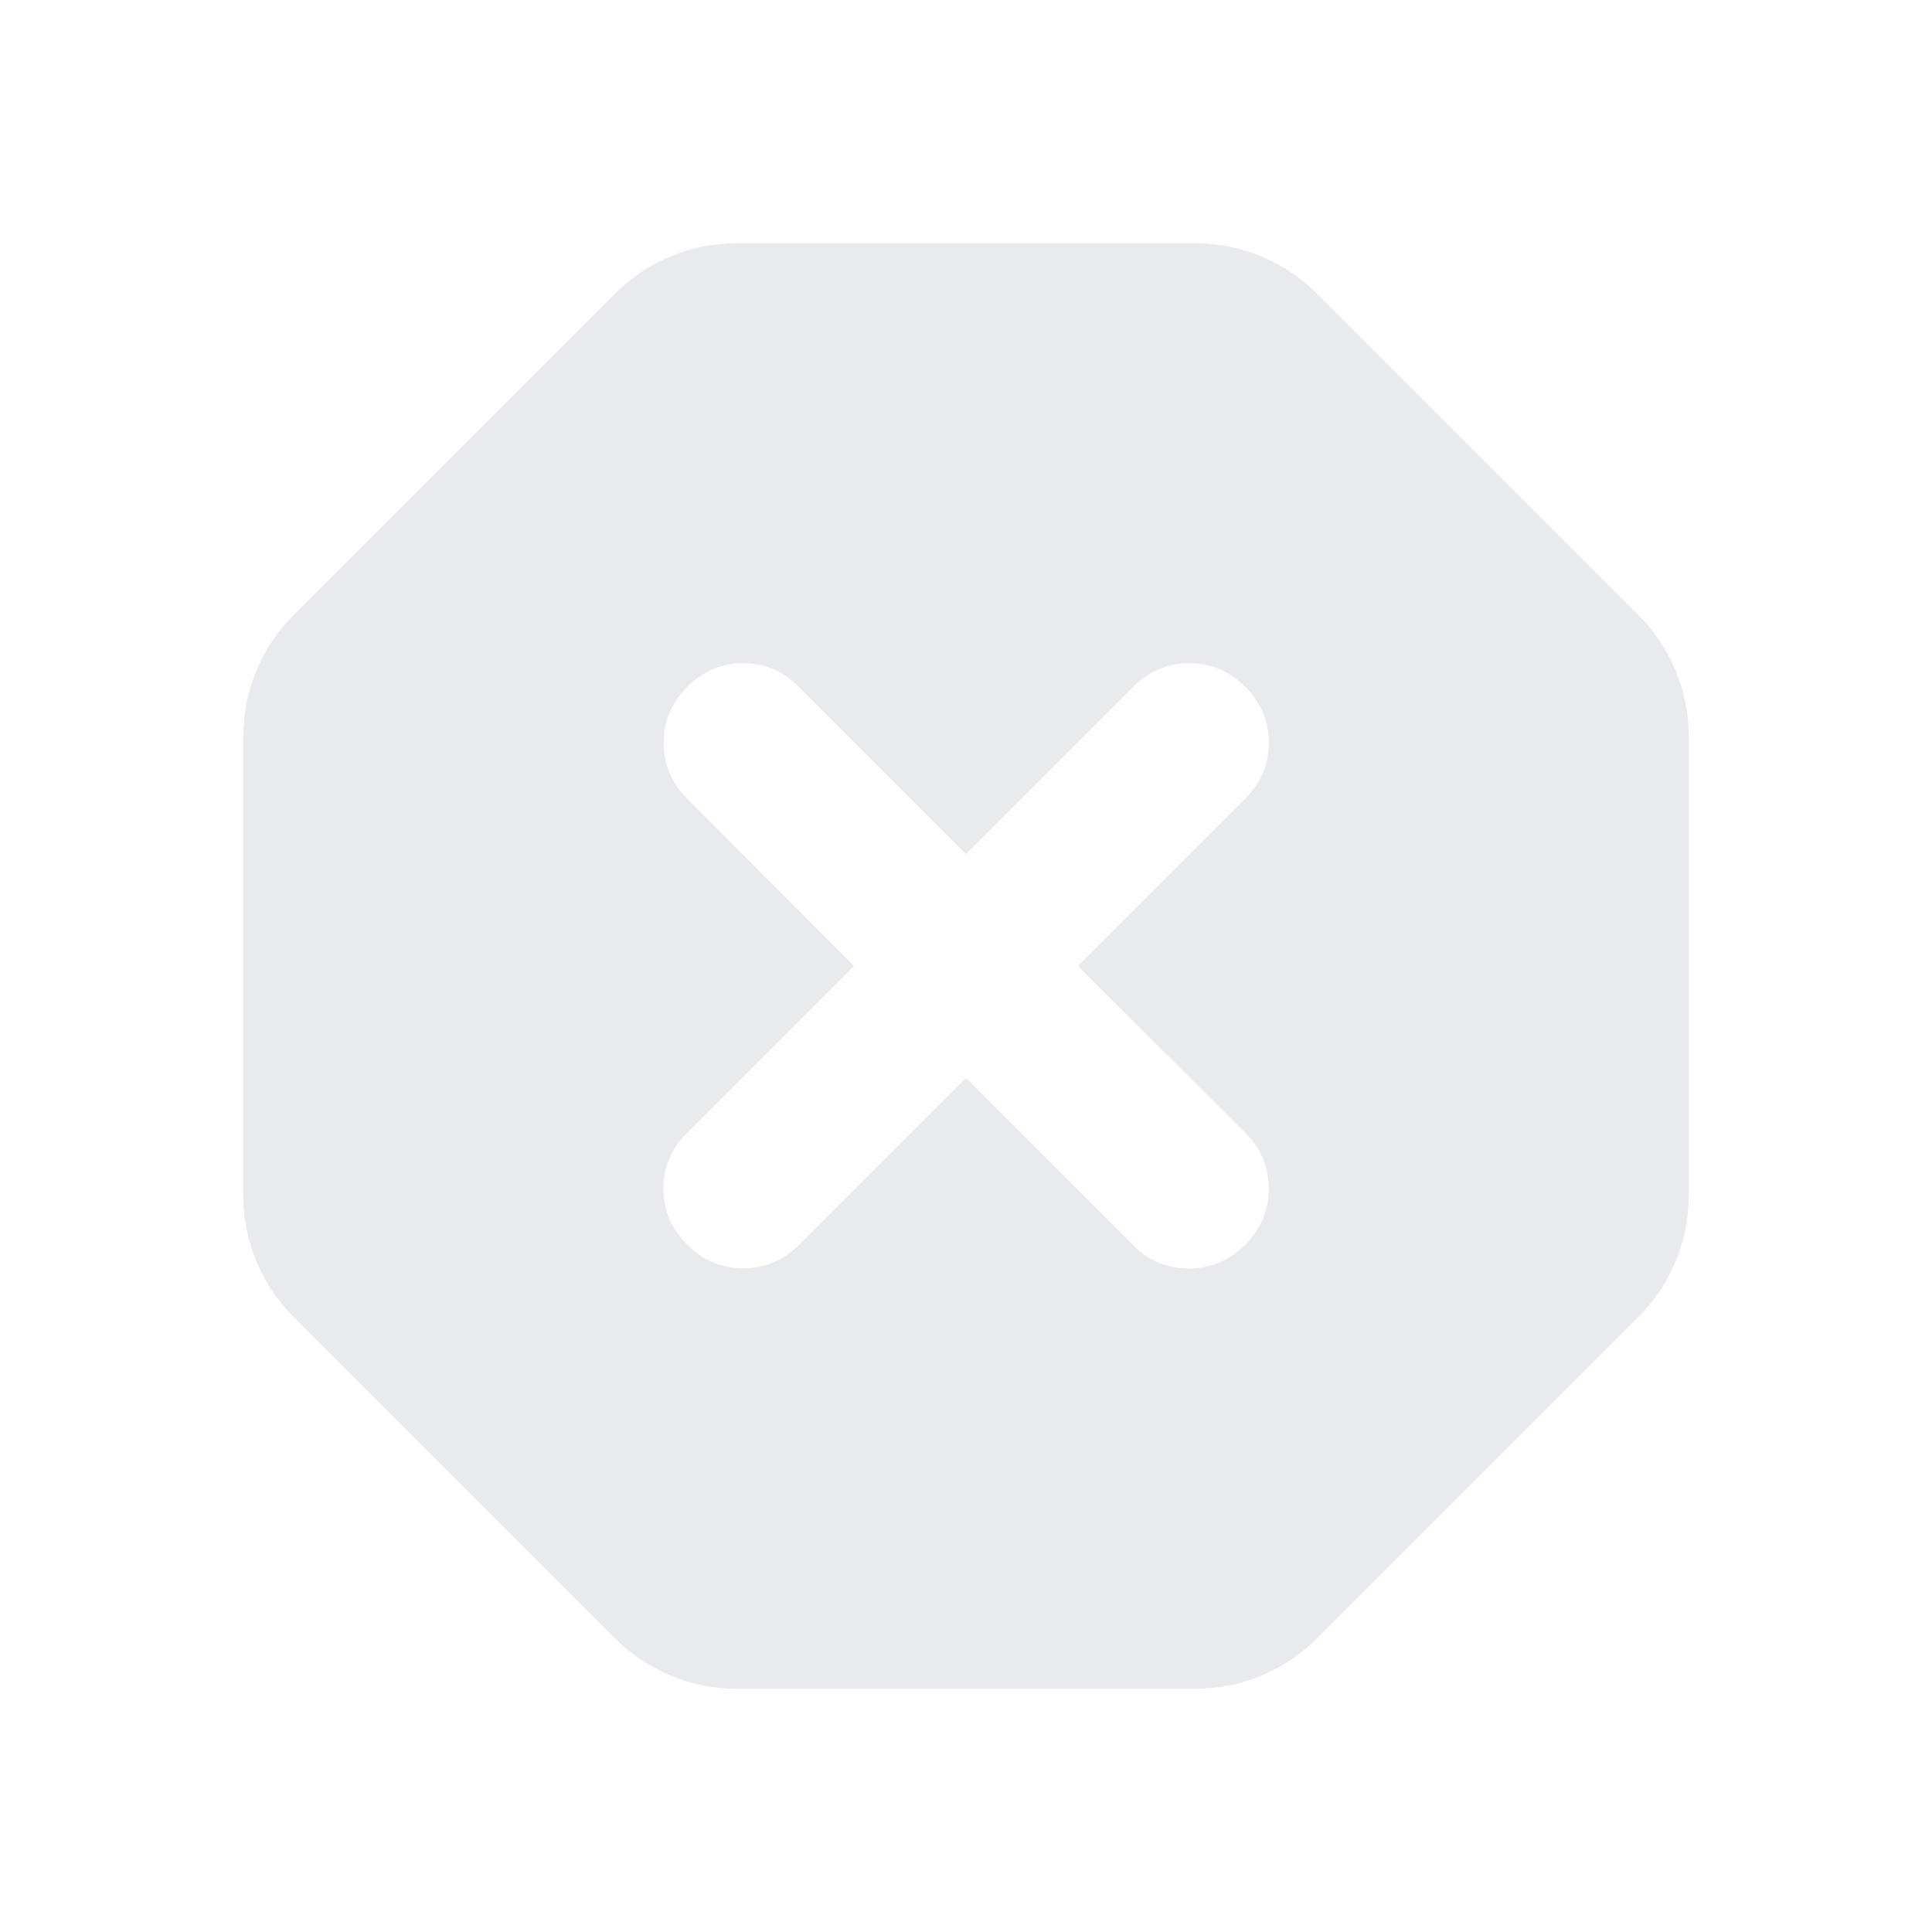
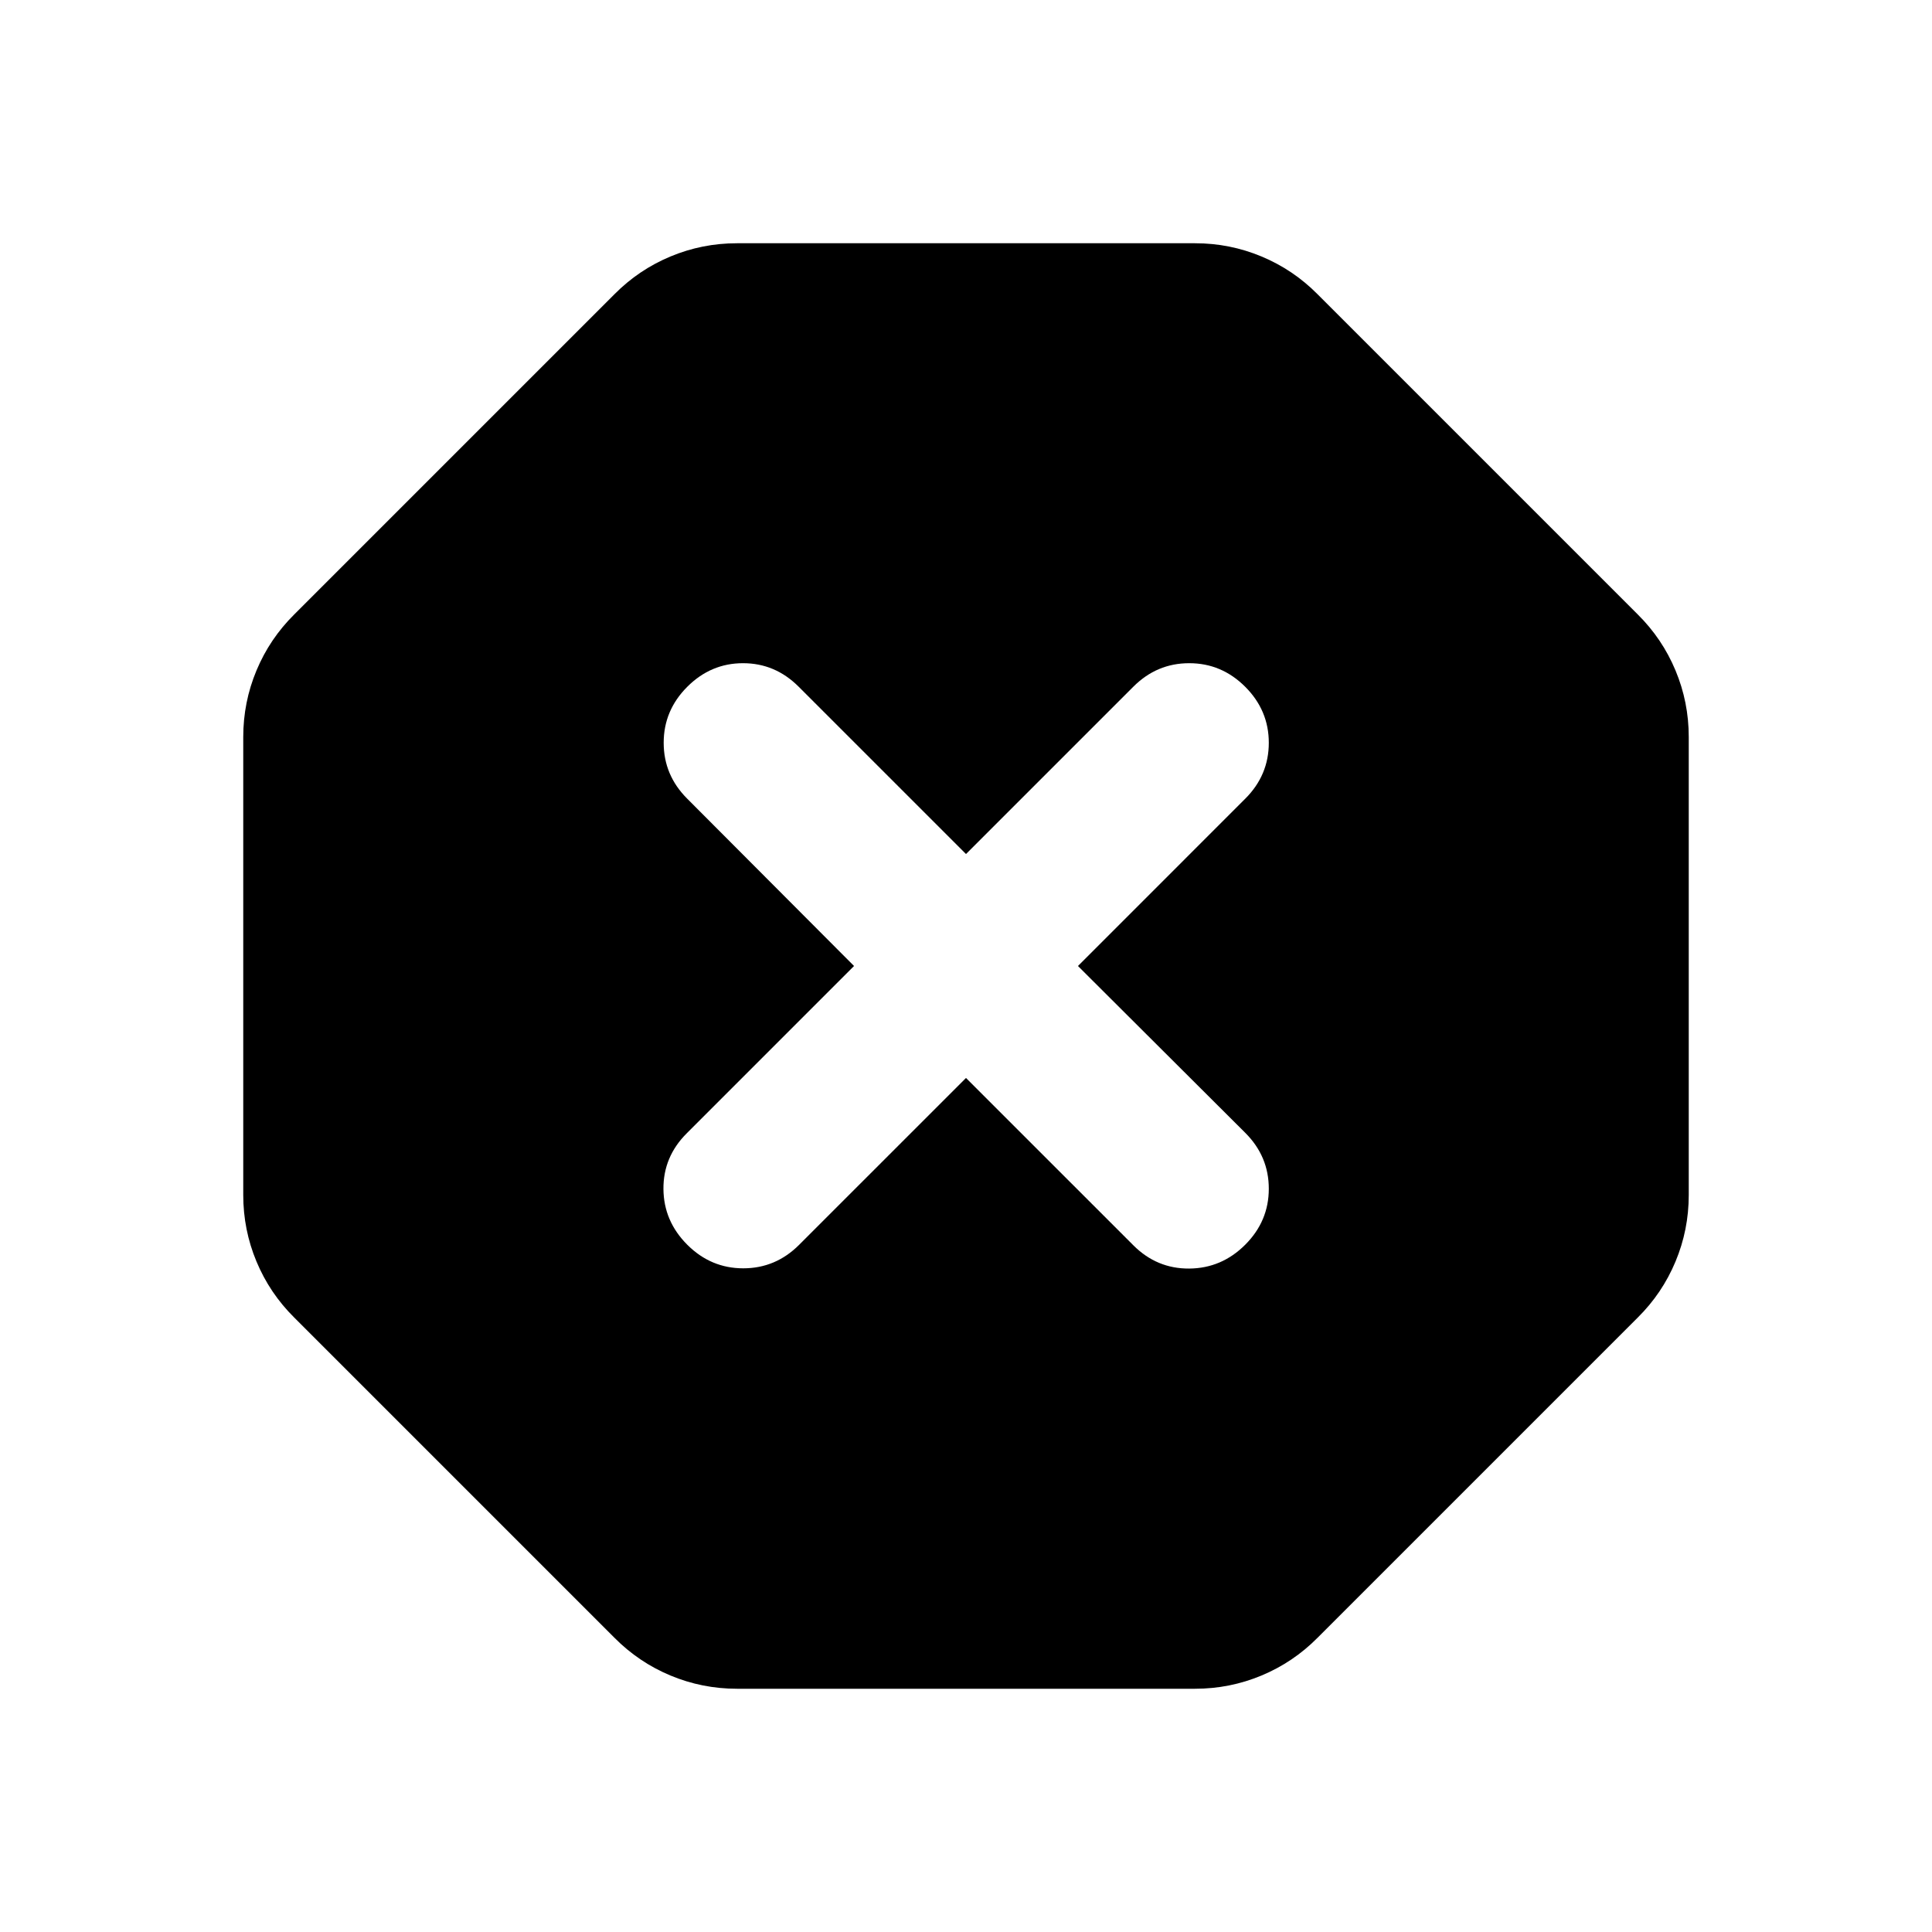
- <svg xmlns="http://www.w3.org/2000/svg" height="24px" viewBox="0 -960 960 960" width="24px" fill="#e8eaed">
+ <svg xmlns="http://www.w3.org/2000/svg" height="24px" viewBox="0 -960 960 960" width="24px" fill="currentColor">
  <path d="M366.2-120.87q-17.3 0-33.06-6.58-15.75-6.57-27.84-18.77L146.22-305.3q-12.2-12.09-18.77-27.84-6.58-15.76-6.58-33.06v-227.6q0-17.3 6.58-33.06 6.57-15.75 18.77-27.84L305.3-813.78q12.09-12.2 27.84-18.77 15.76-6.58 33.06-6.58h227.6q17.3 0 33.06 6.58 15.75 6.57 27.84 18.77L813.78-654.7q12.2 12.09 18.77 27.84 6.58 15.76 6.58 33.06v227.6q0 17.3-6.58 33.06-6.57 15.75-18.77 27.84L654.7-146.22q-12.09 12.2-27.84 18.77-15.76 6.58-33.06 6.58H366.2ZM480-424.37l83.17 83.17q11.66 11.66 27.75 11.54 16.1-.12 27.82-11.84 11.72-11.72 11.72-27.82 0-16.09-11.66-27.75L535.63-480l83.17-83.17q11.66-11.66 11.66-27.75 0-16.1-11.72-27.82-11.72-11.72-27.82-11.72-16.09 0-27.75 11.66L480-535.63l-83.17-83.17q-11.66-11.66-27.63-11.66-15.98 0-27.7 11.72-11.72 11.72-11.72 27.82 0 16.09 11.66 27.75L424.37-480l-83.17 83.17q-11.66 11.66-11.54 27.63.12 15.98 11.84 27.7 11.72 11.72 27.82 11.72 16.09 0 27.75-11.66L480-424.37Z" />
</svg>
